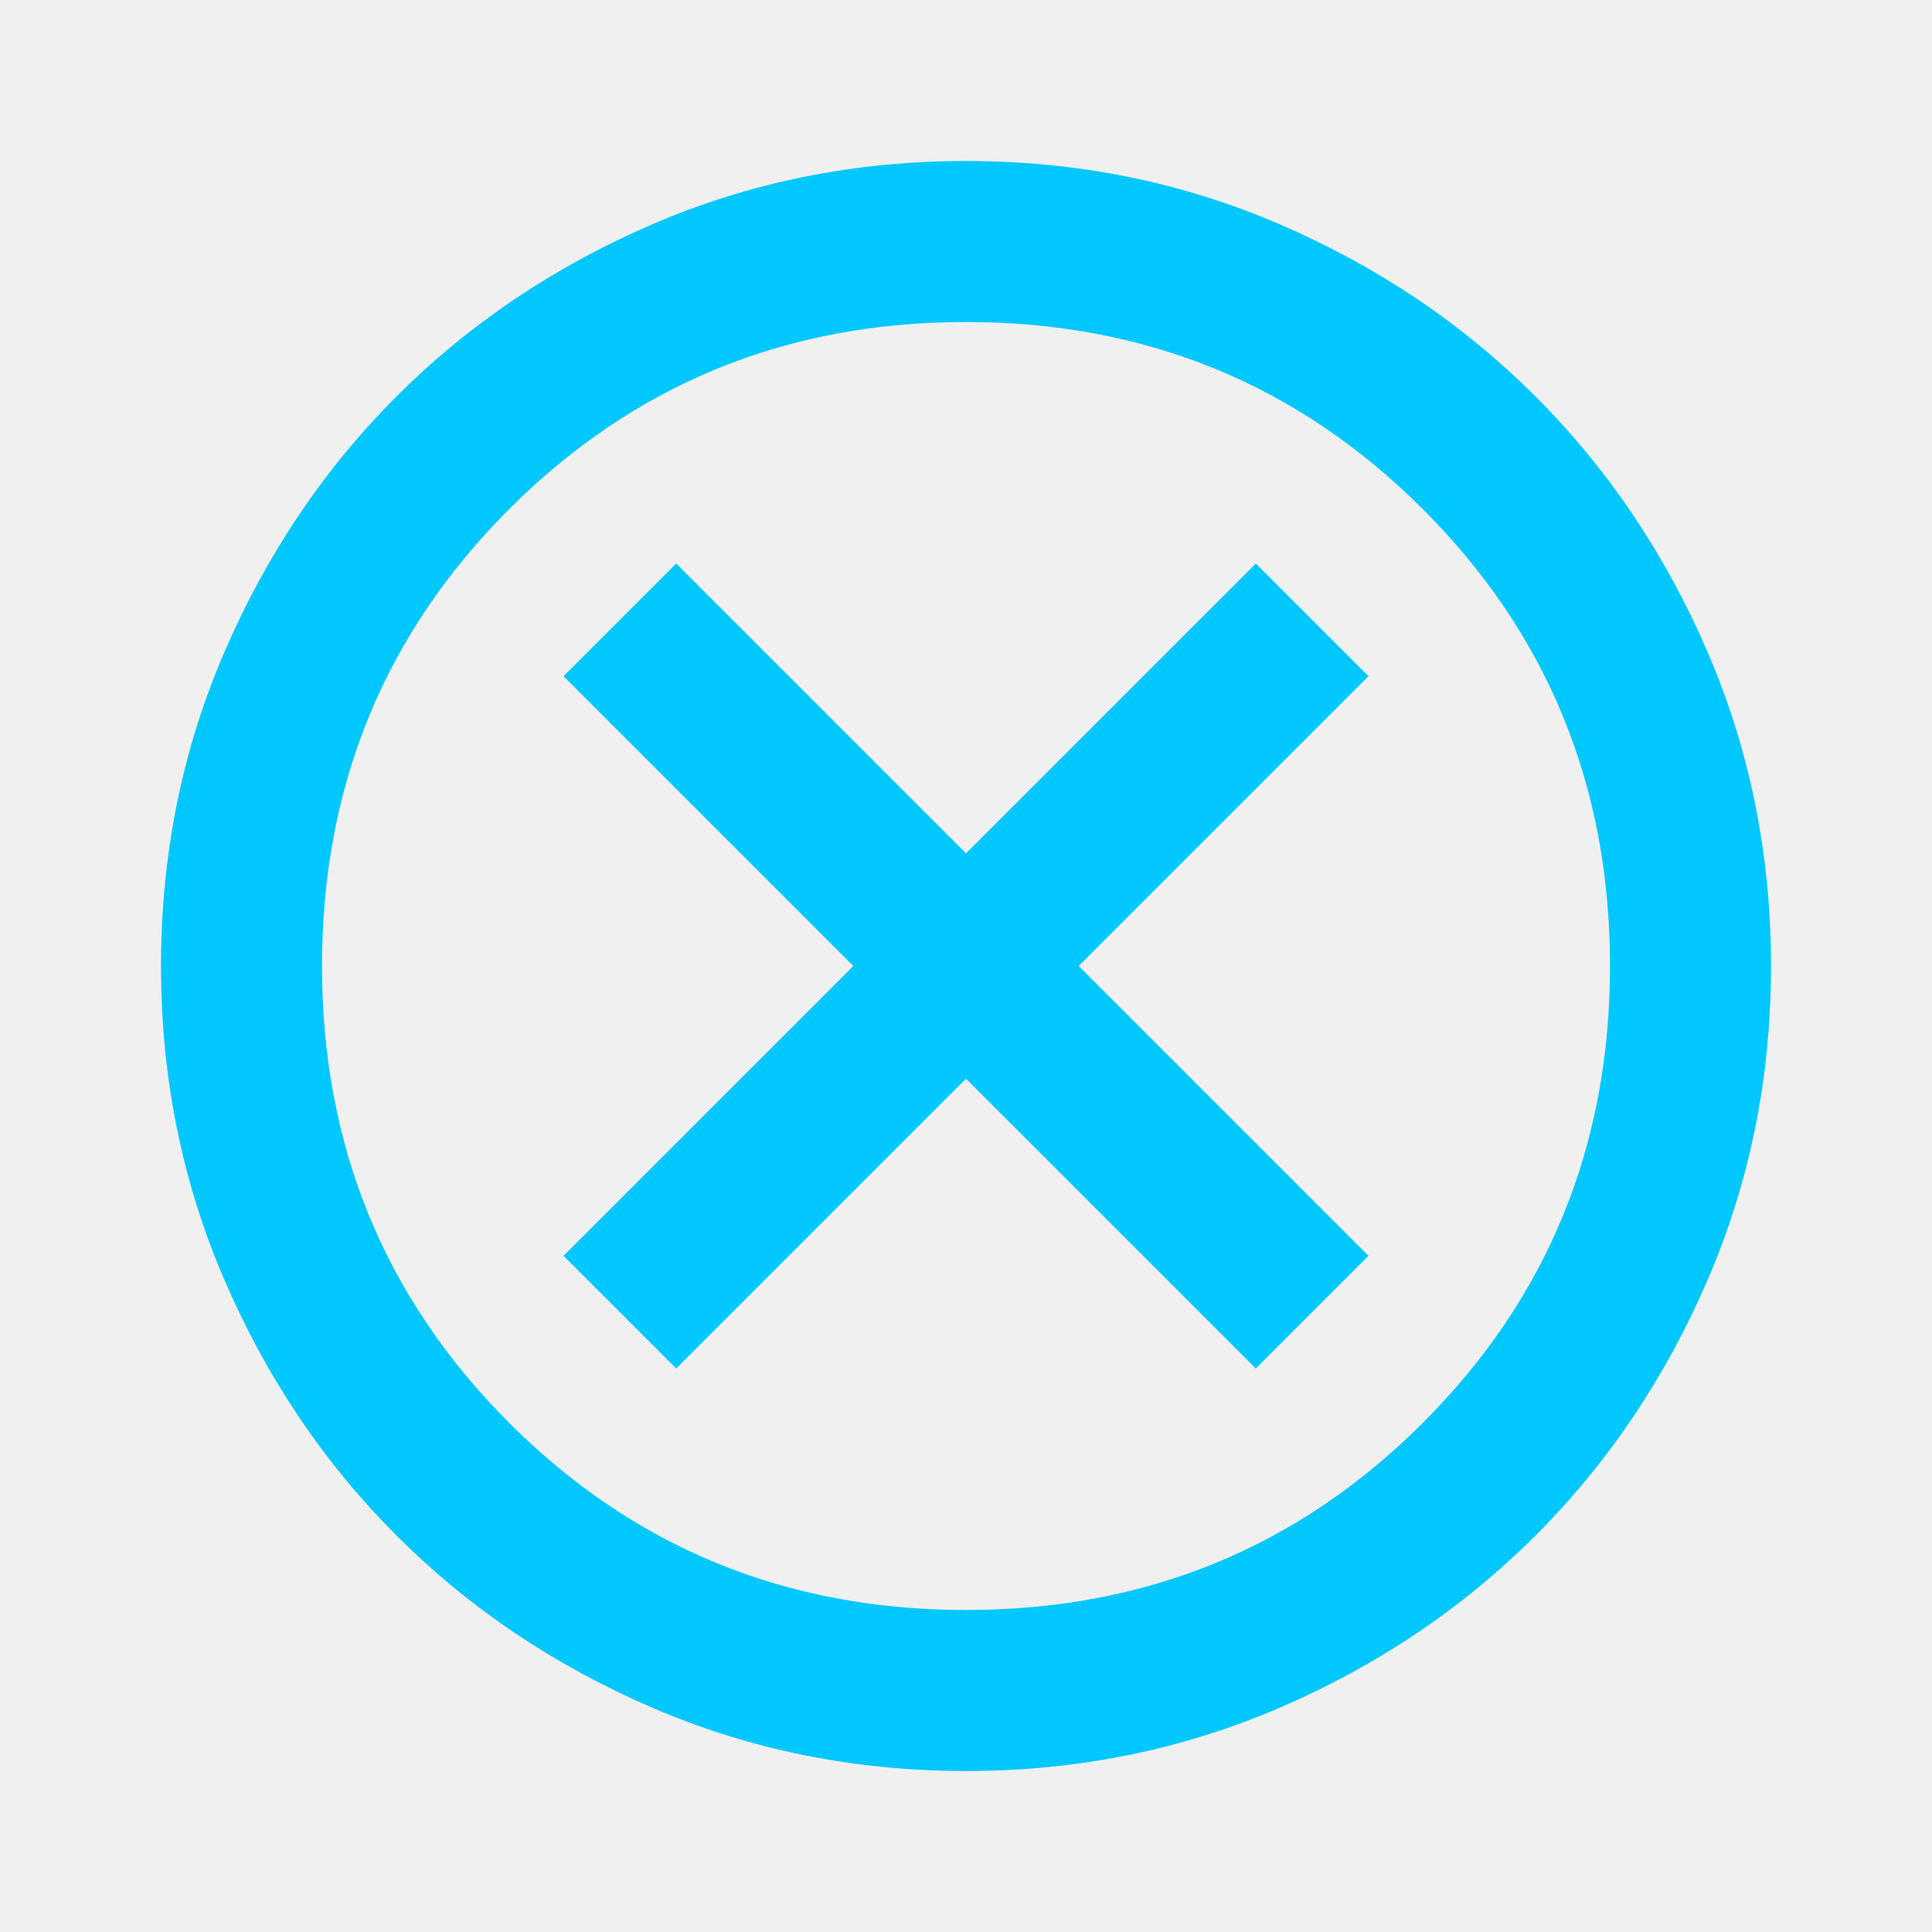
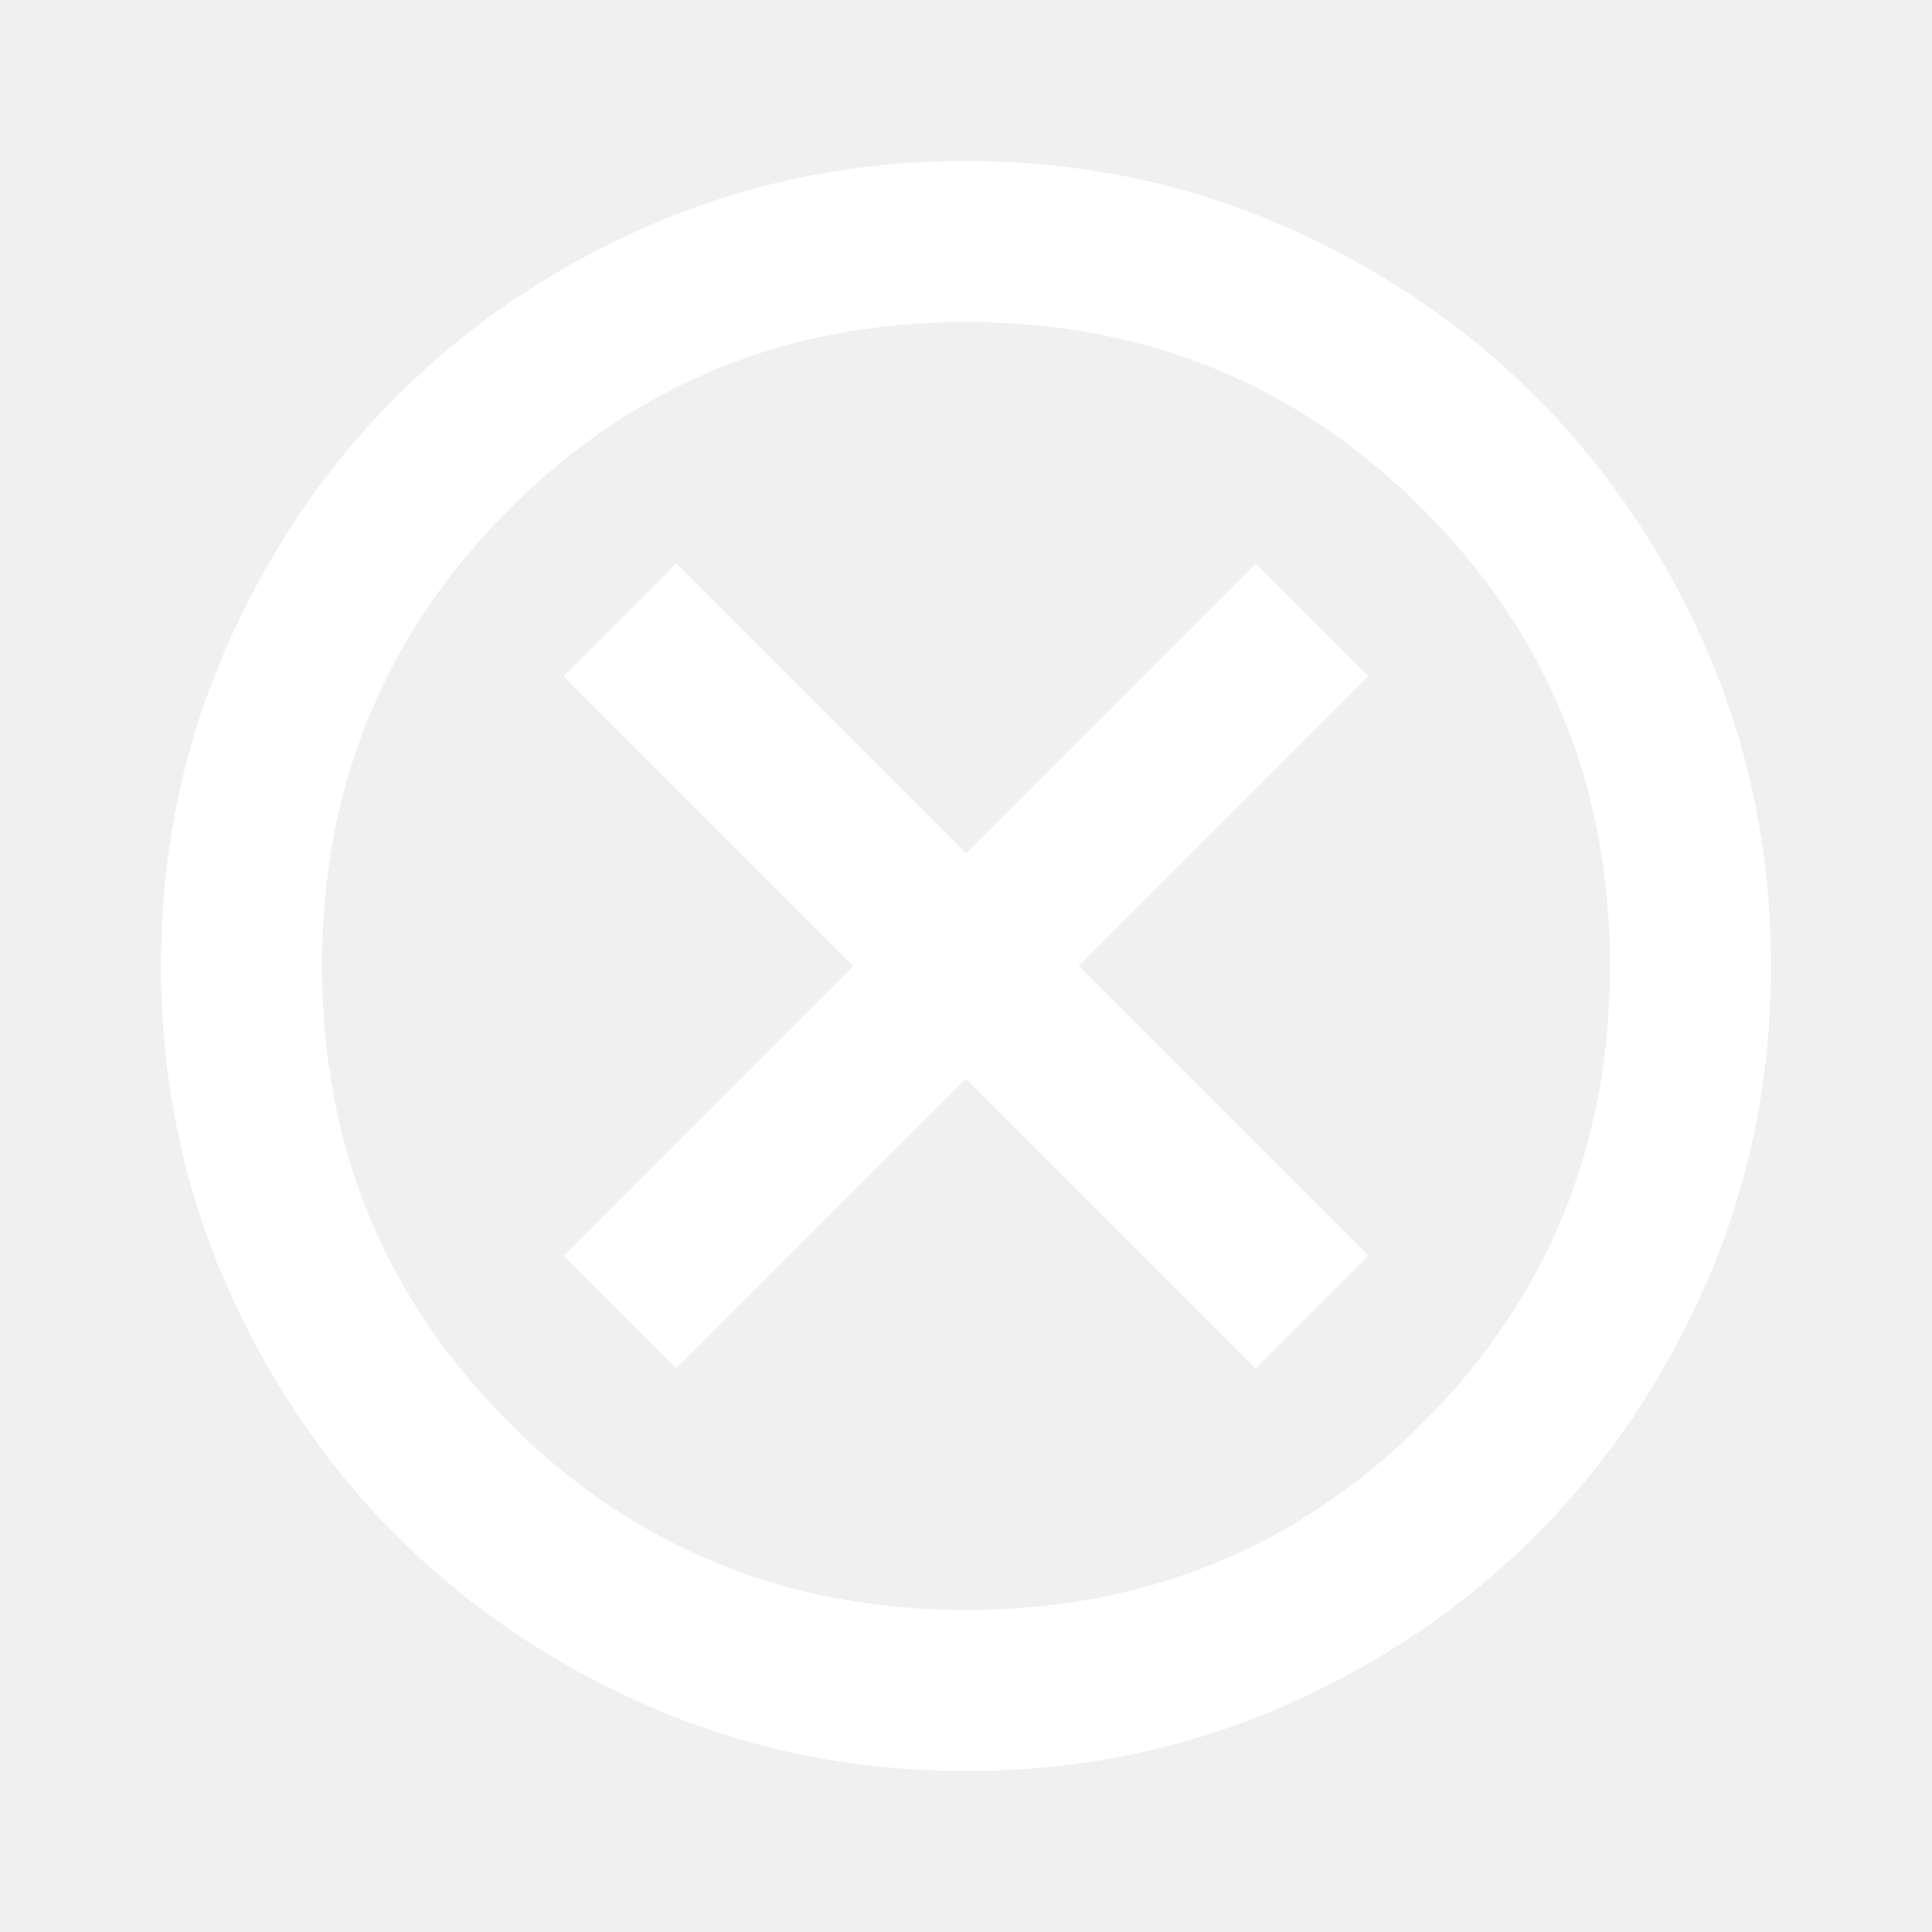
- <svg xmlns="http://www.w3.org/2000/svg" height="24px" viewBox="0 -960 960 960" width="24px" fill="#00c8ff">
+ <svg xmlns="http://www.w3.org/2000/svg" height="24px" viewBox="0 -960 960 960" width="24px" fill="#fff">
  <path d="m336-280 144-144 144 144 56-56-144-144 144-144-56-56-144 144-144-144-56 56 144 144-144 144 56 56ZM480-80q-83 0-156-31.5T197-197q-54-54-85.5-127T80-480q0-83 31.5-156T197-763q54-54 127-85.5T480-880q83 0 156 31.5T763-763q54 54 85.5 127T880-480q0 83-31.5 156T763-197q-54 54-127 85.5T480-80Zm0-80q134 0 227-93t93-227q0-134-93-227t-227-93q-134 0-227 93t-93 227q0 134 93 227t227 93Zm0-320Z" />
</svg>
